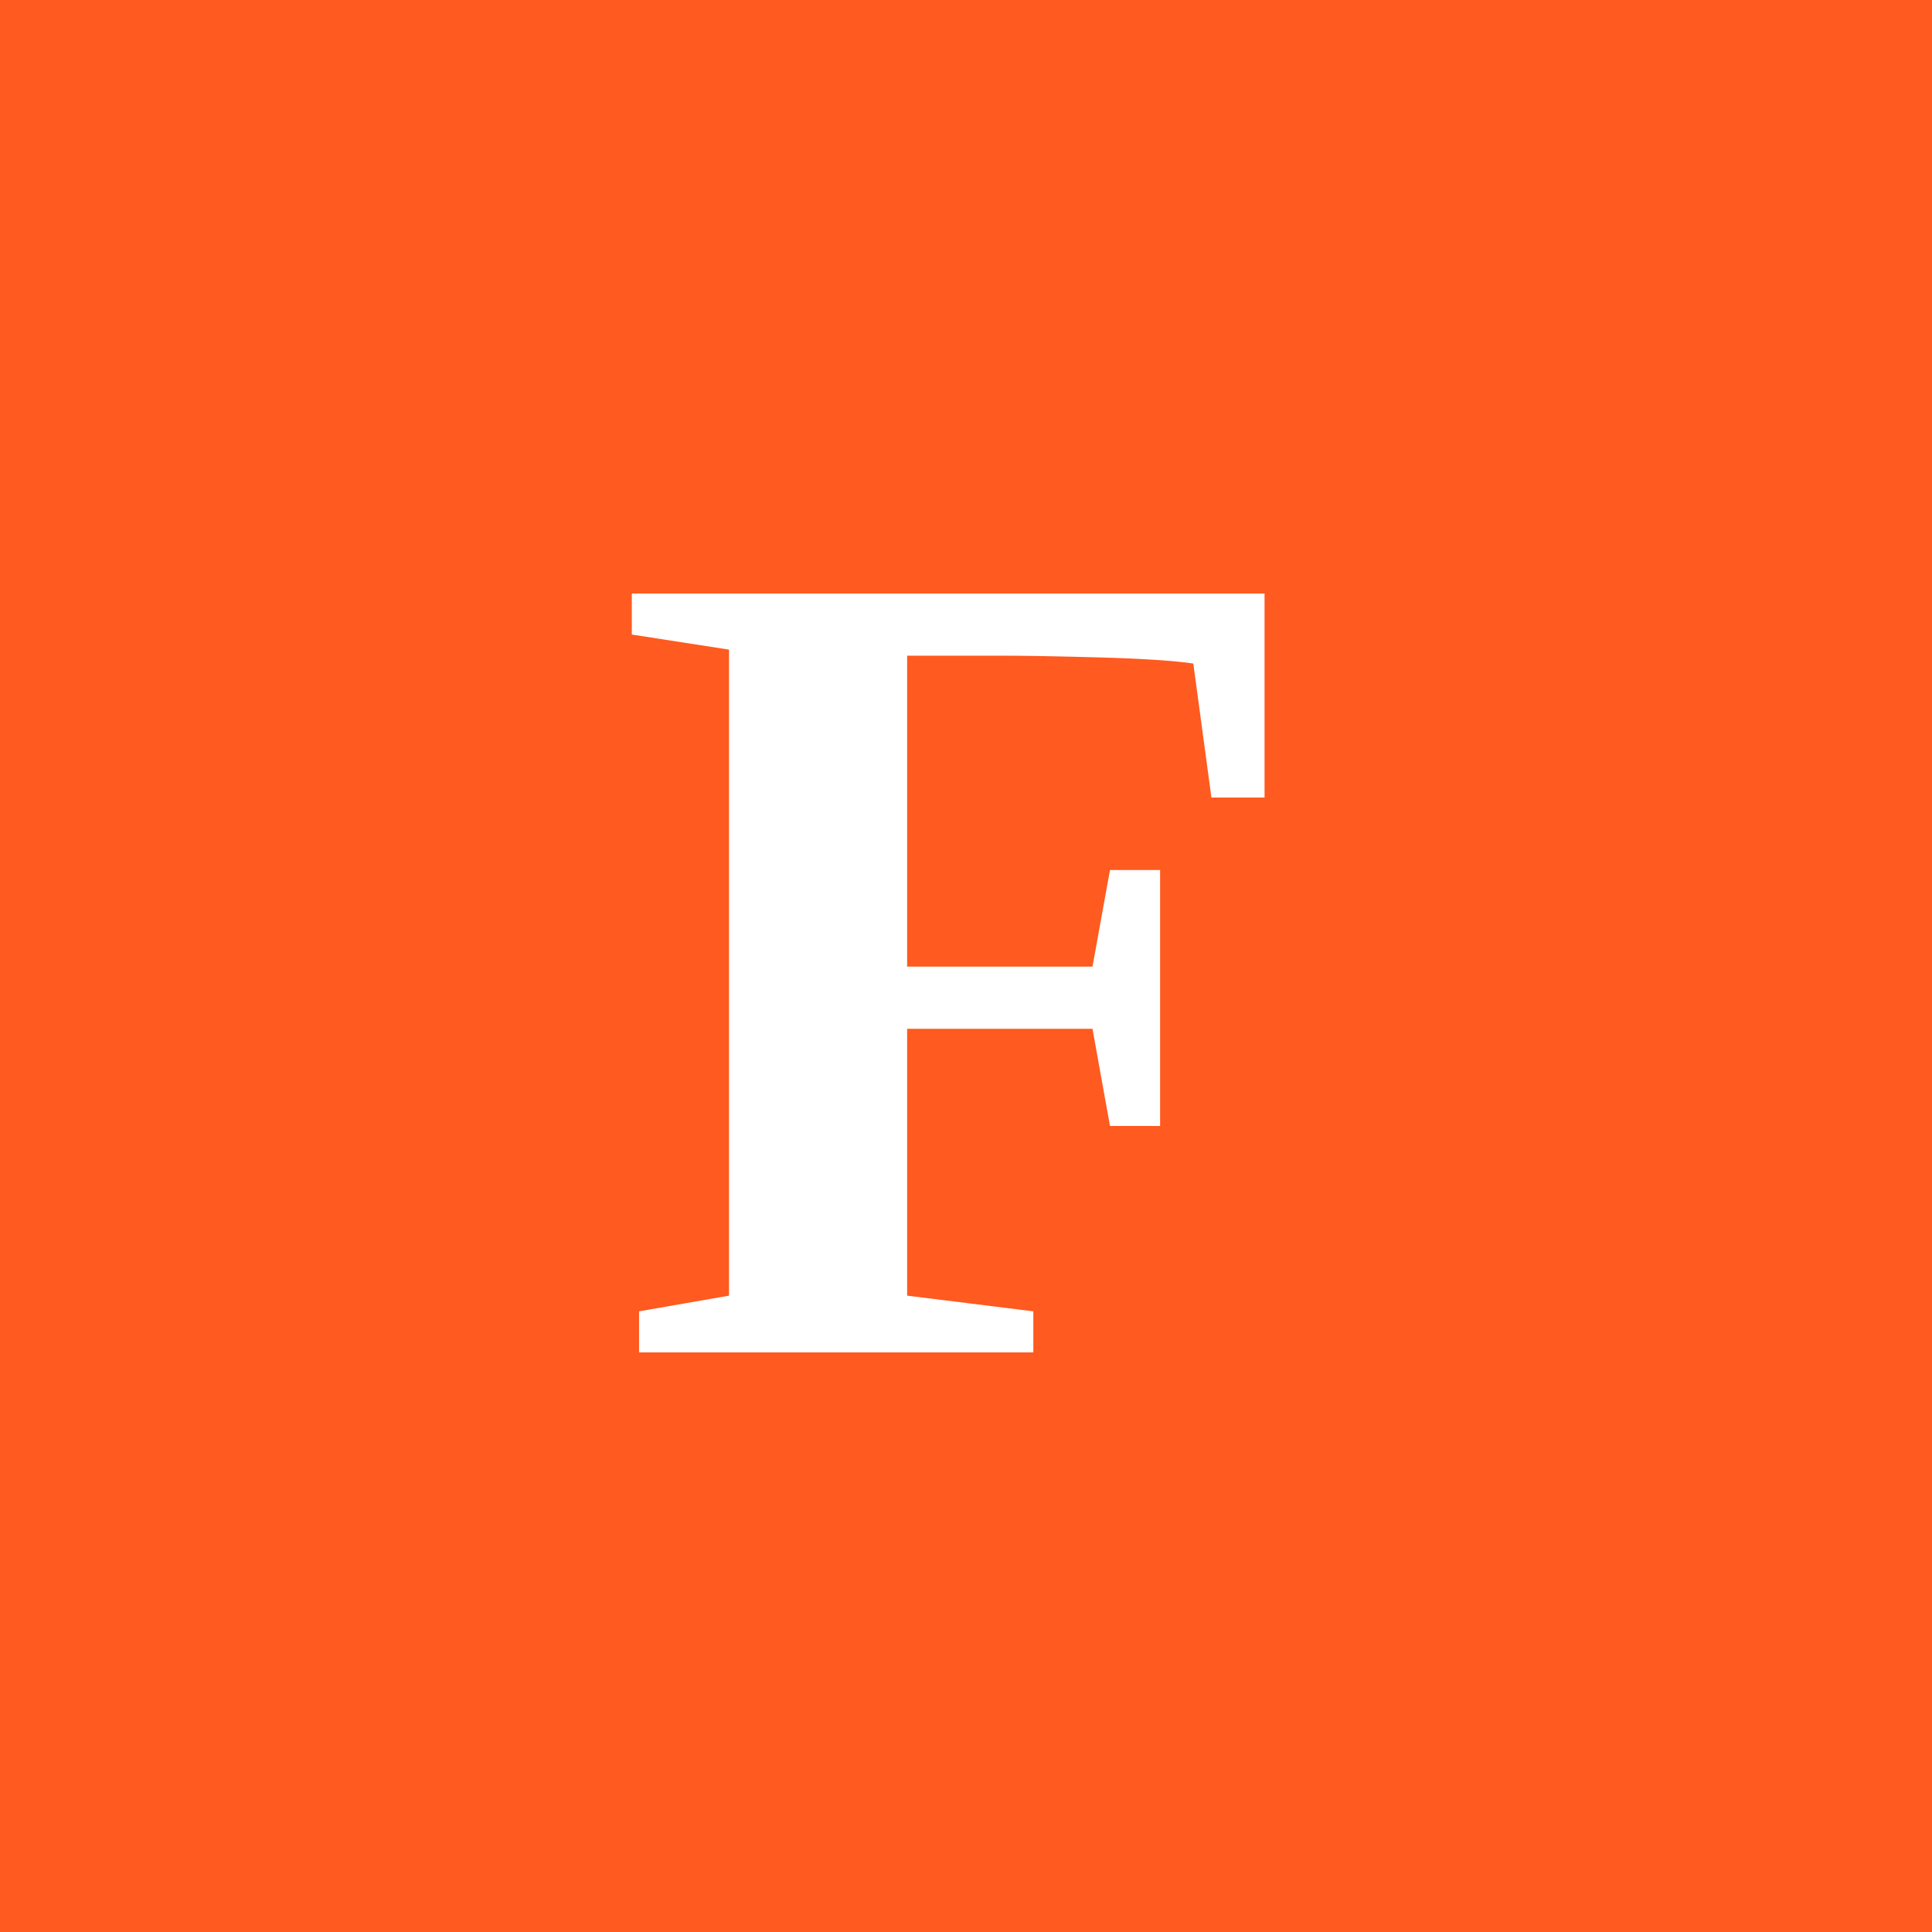
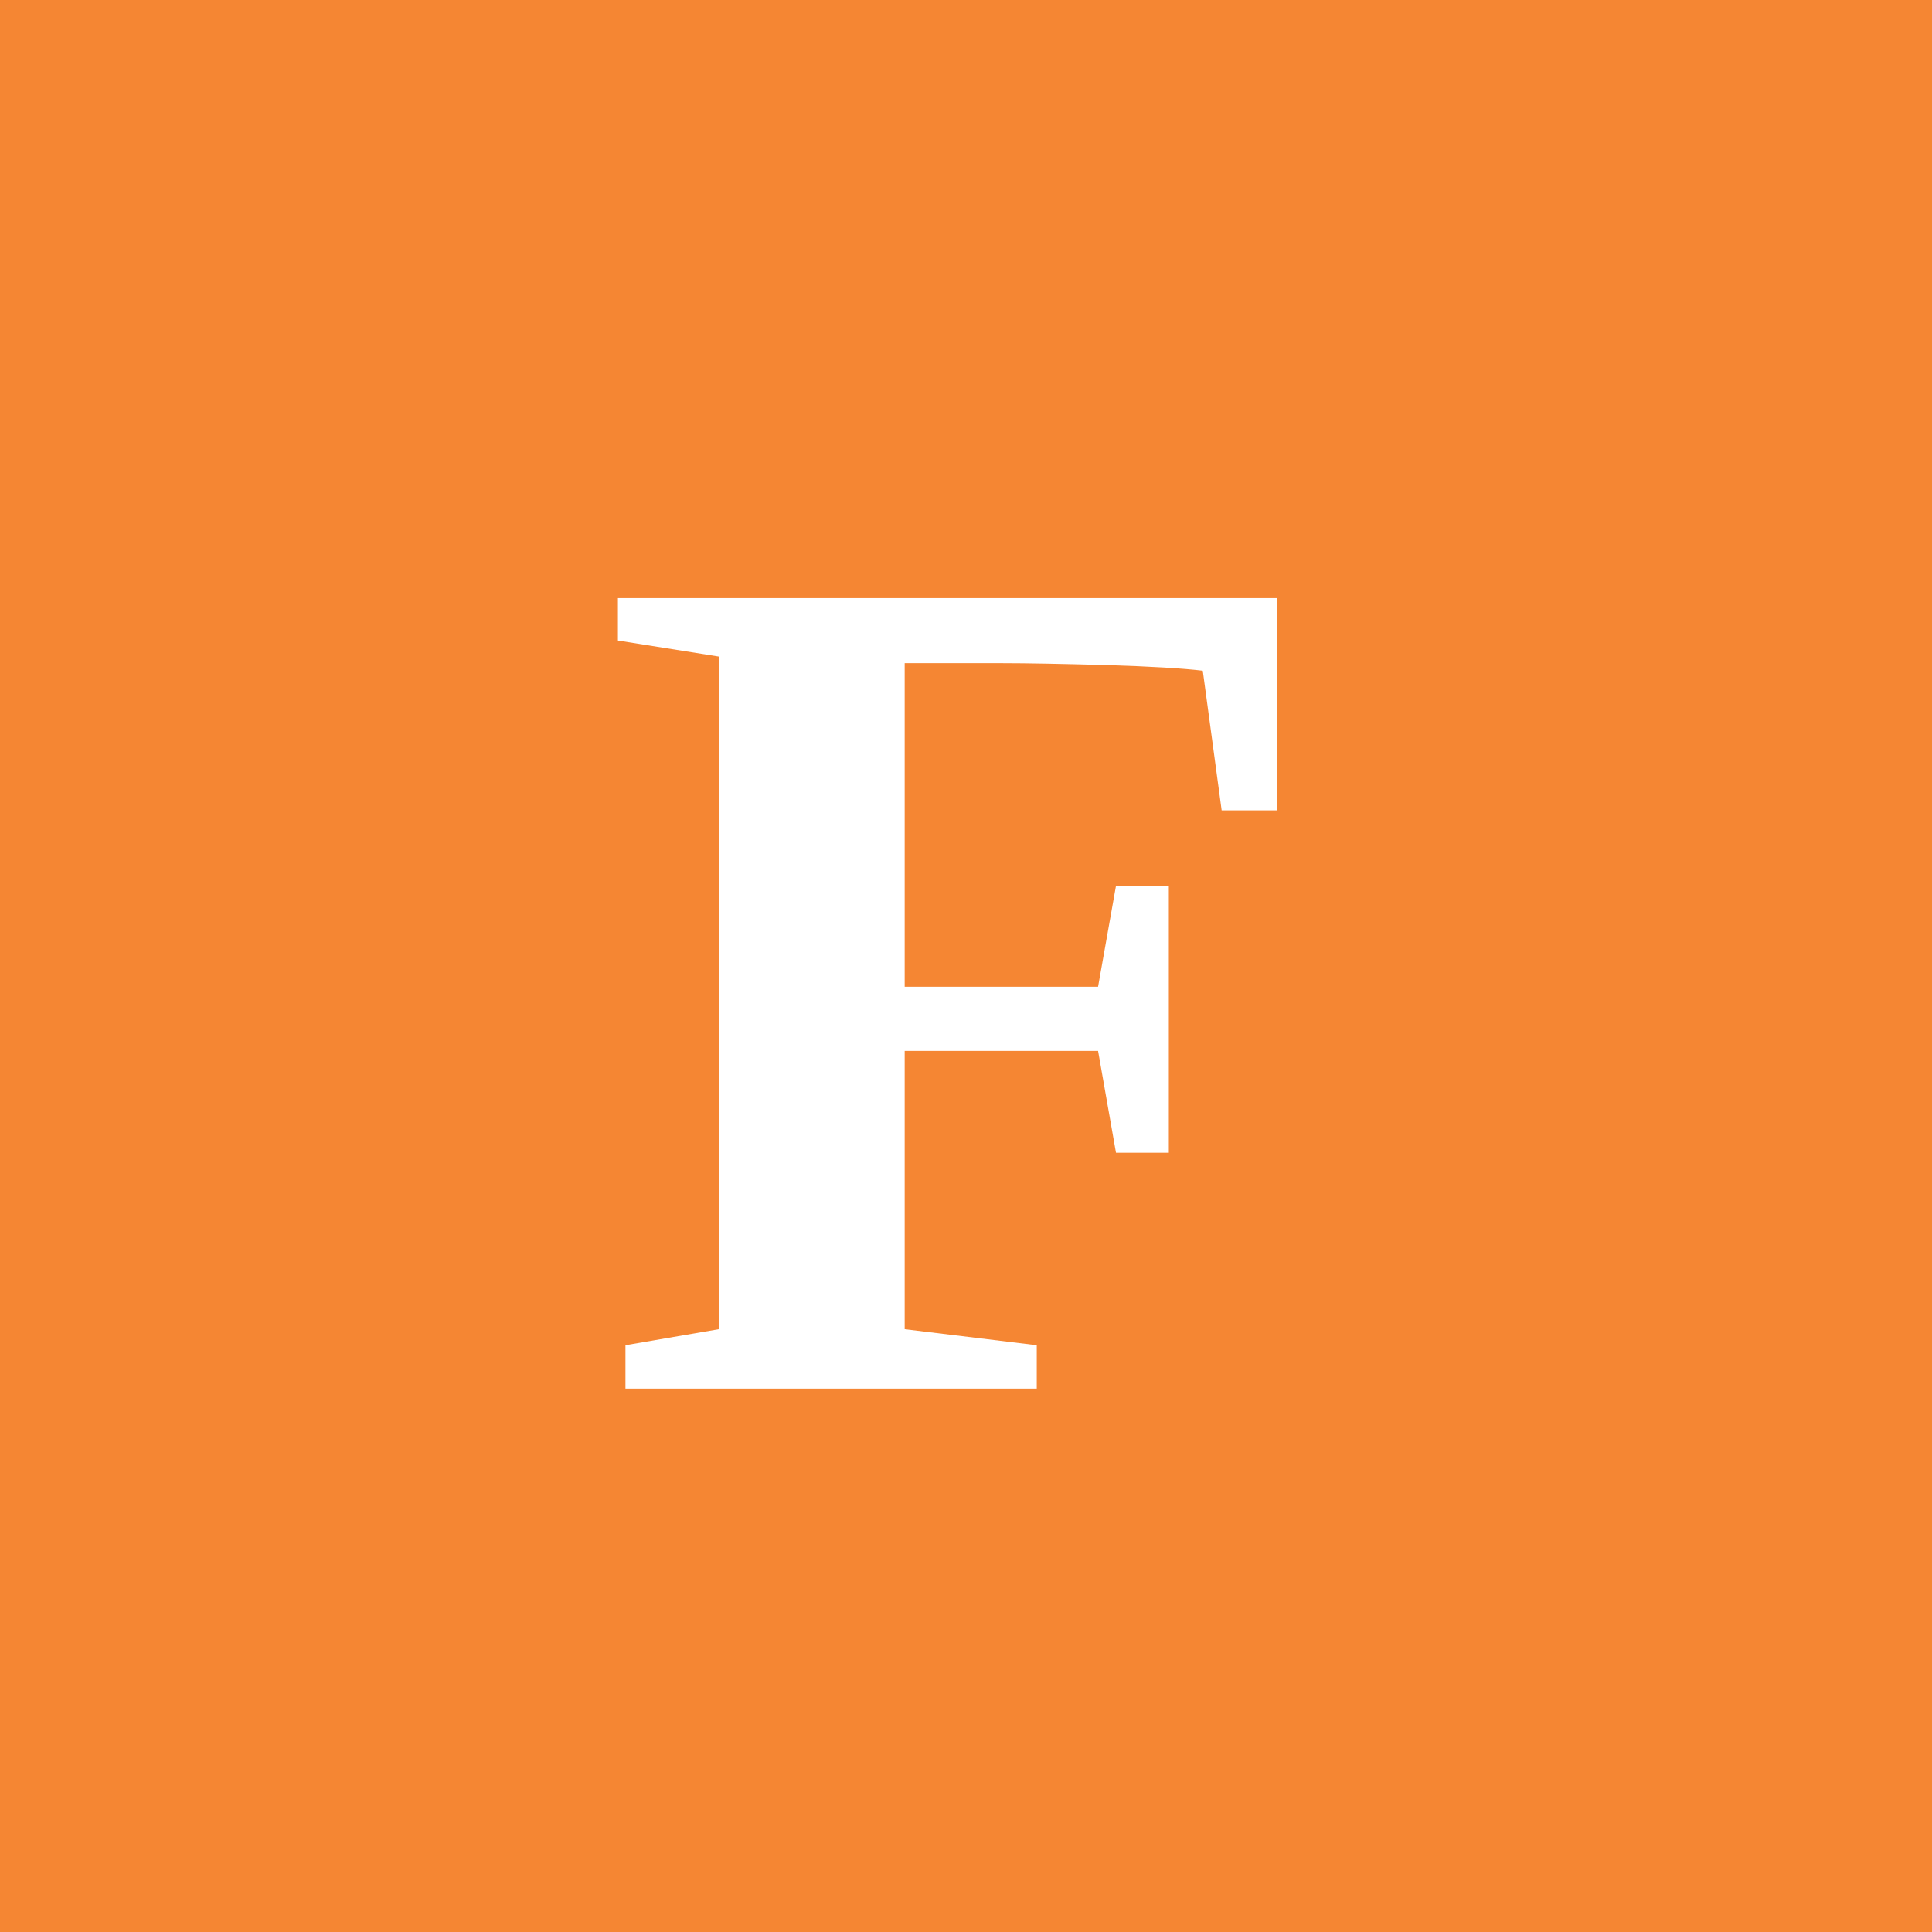
- <svg xmlns="http://www.w3.org/2000/svg" viewBox="0 0 50 50">
-   <rect width="50" height="50" fill="#ff5a1f" />
-   <text x="25" y="35" fill="#fff" font-family="Georgia, 'Times New Roman', serif" font-size="30" font-weight="700" text-anchor="middle">F</text>
+ <svg xmlns="http://www.w3.org/2000/svg" viewBox="0 0 32 32">
+   <rect width="32" height="32" fill="#f58633" />
+   <text x="16" y="23" fill="#ffffff" font-family="'GH Guardian Headline', Georgia, 'Times New Roman', serif" font-size="20" font-weight="700" text-anchor="middle">F</text>
</svg>
